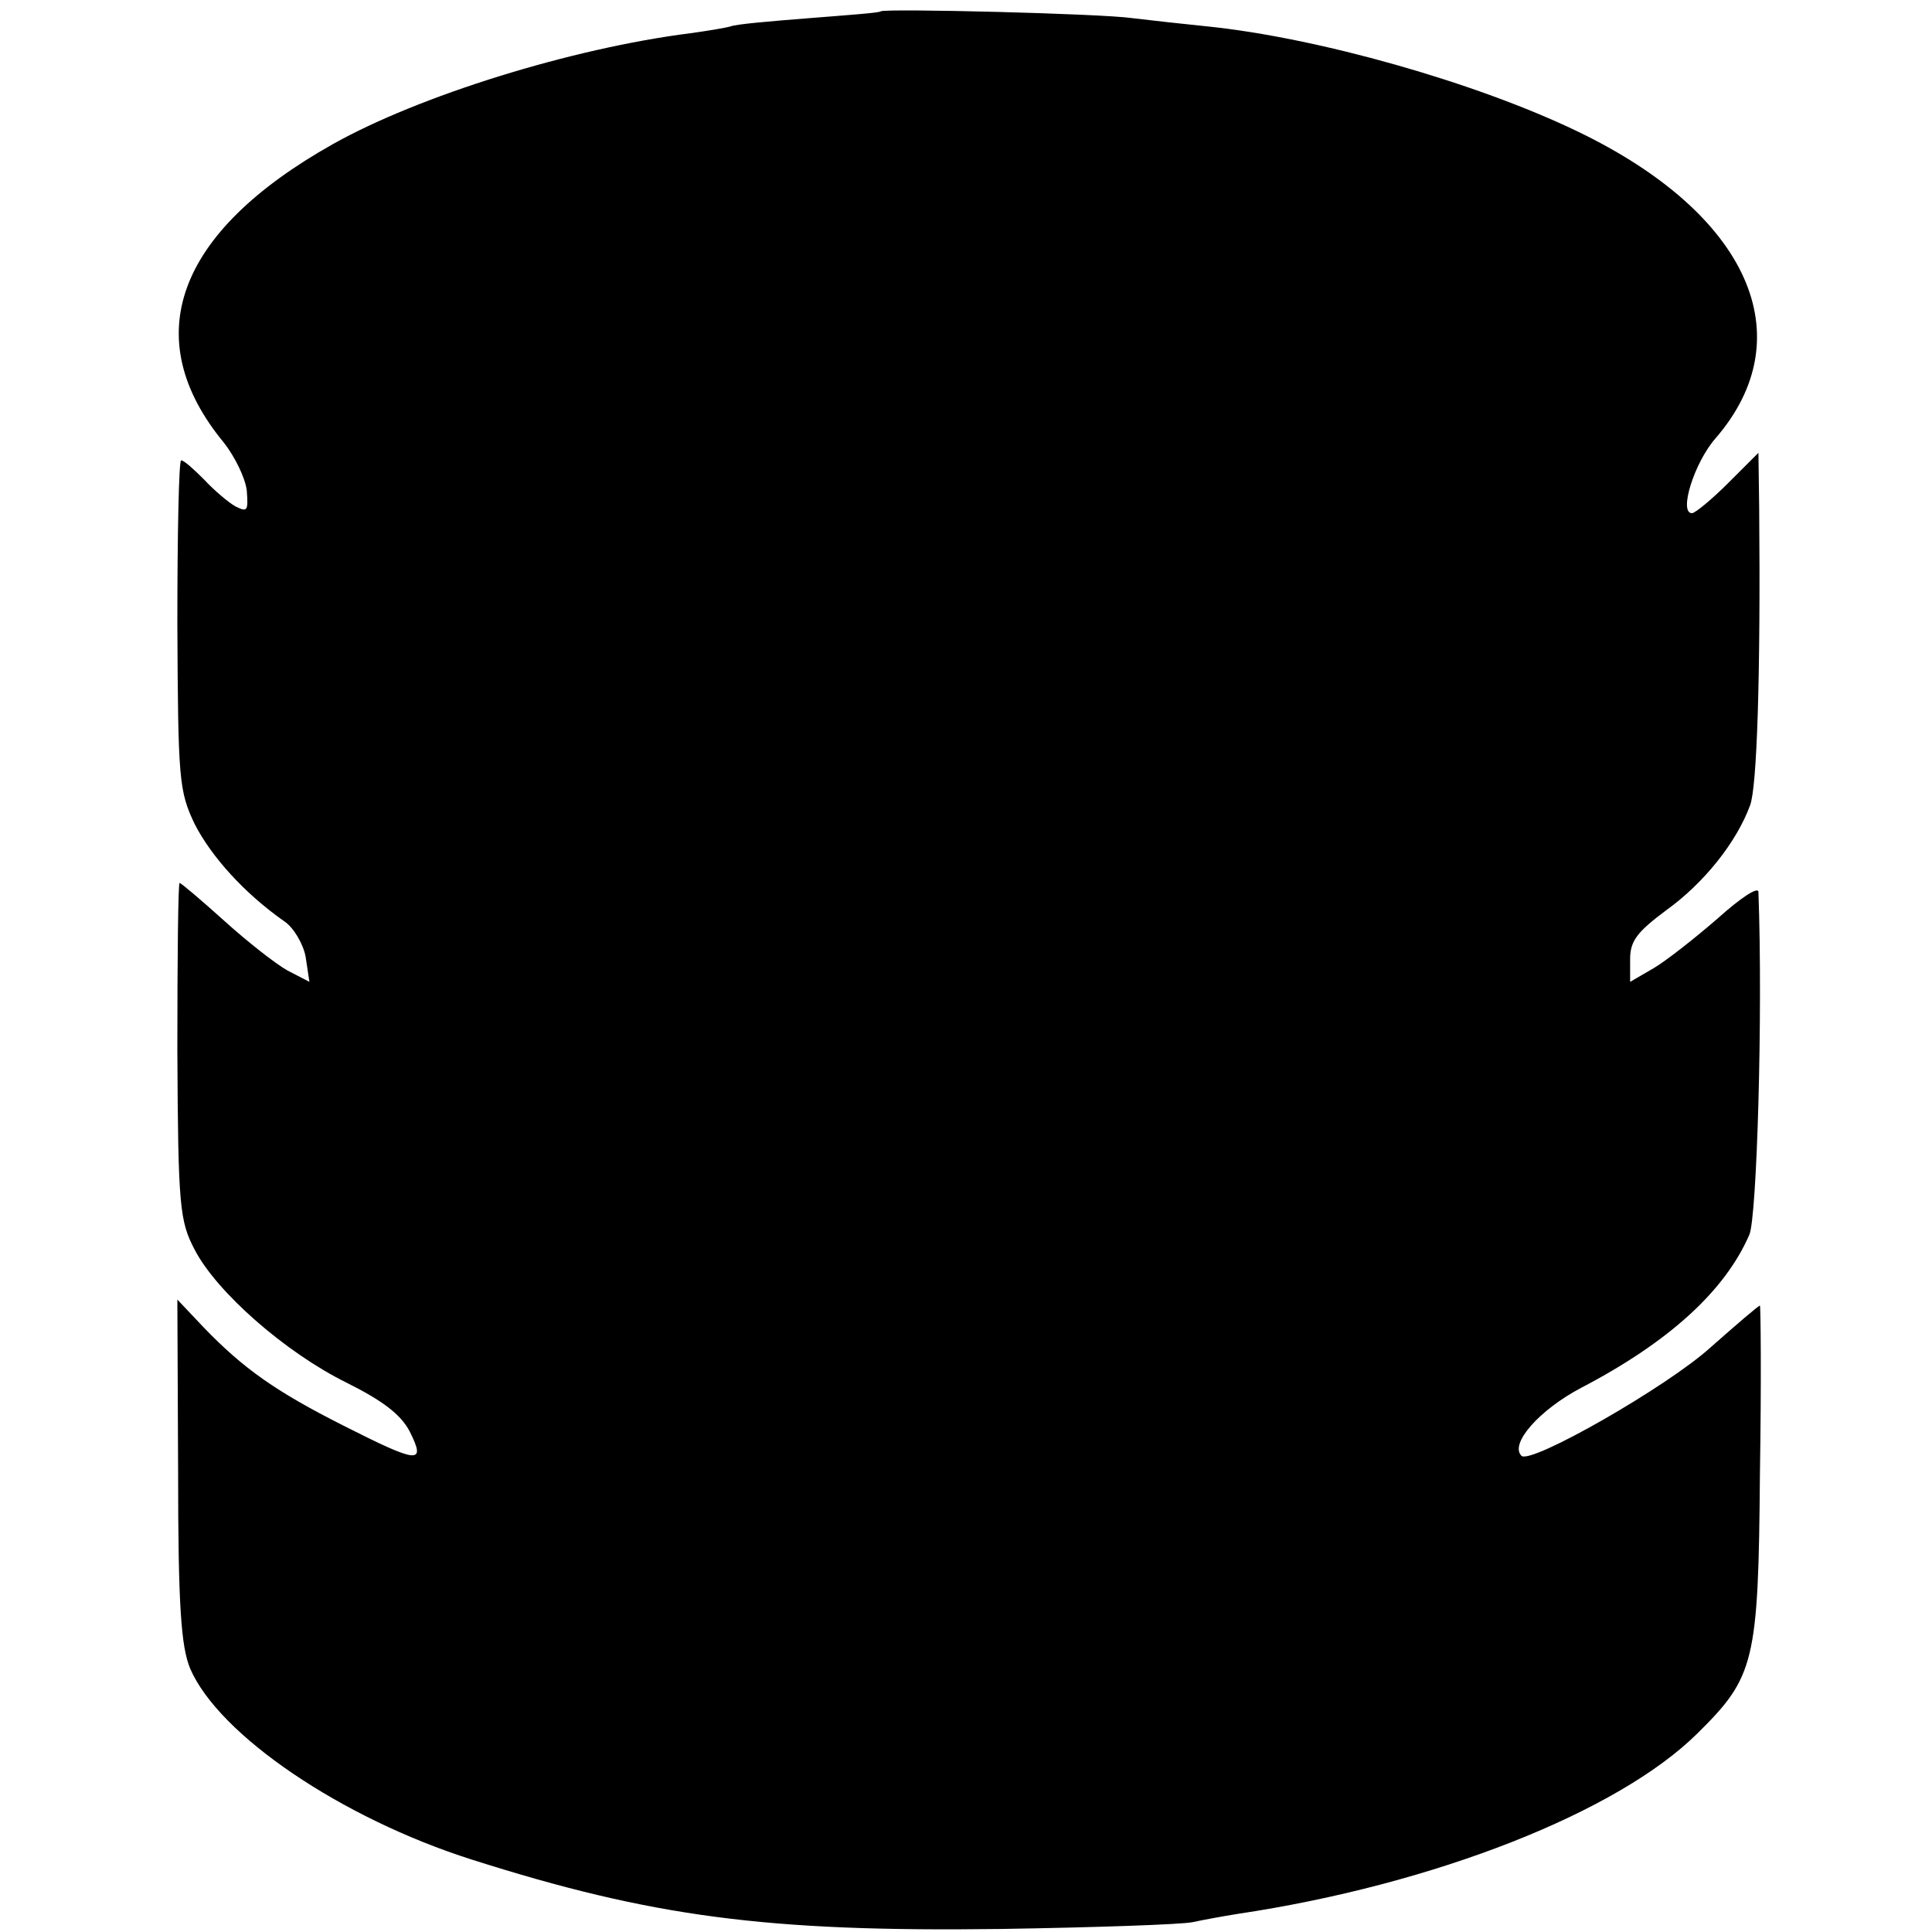
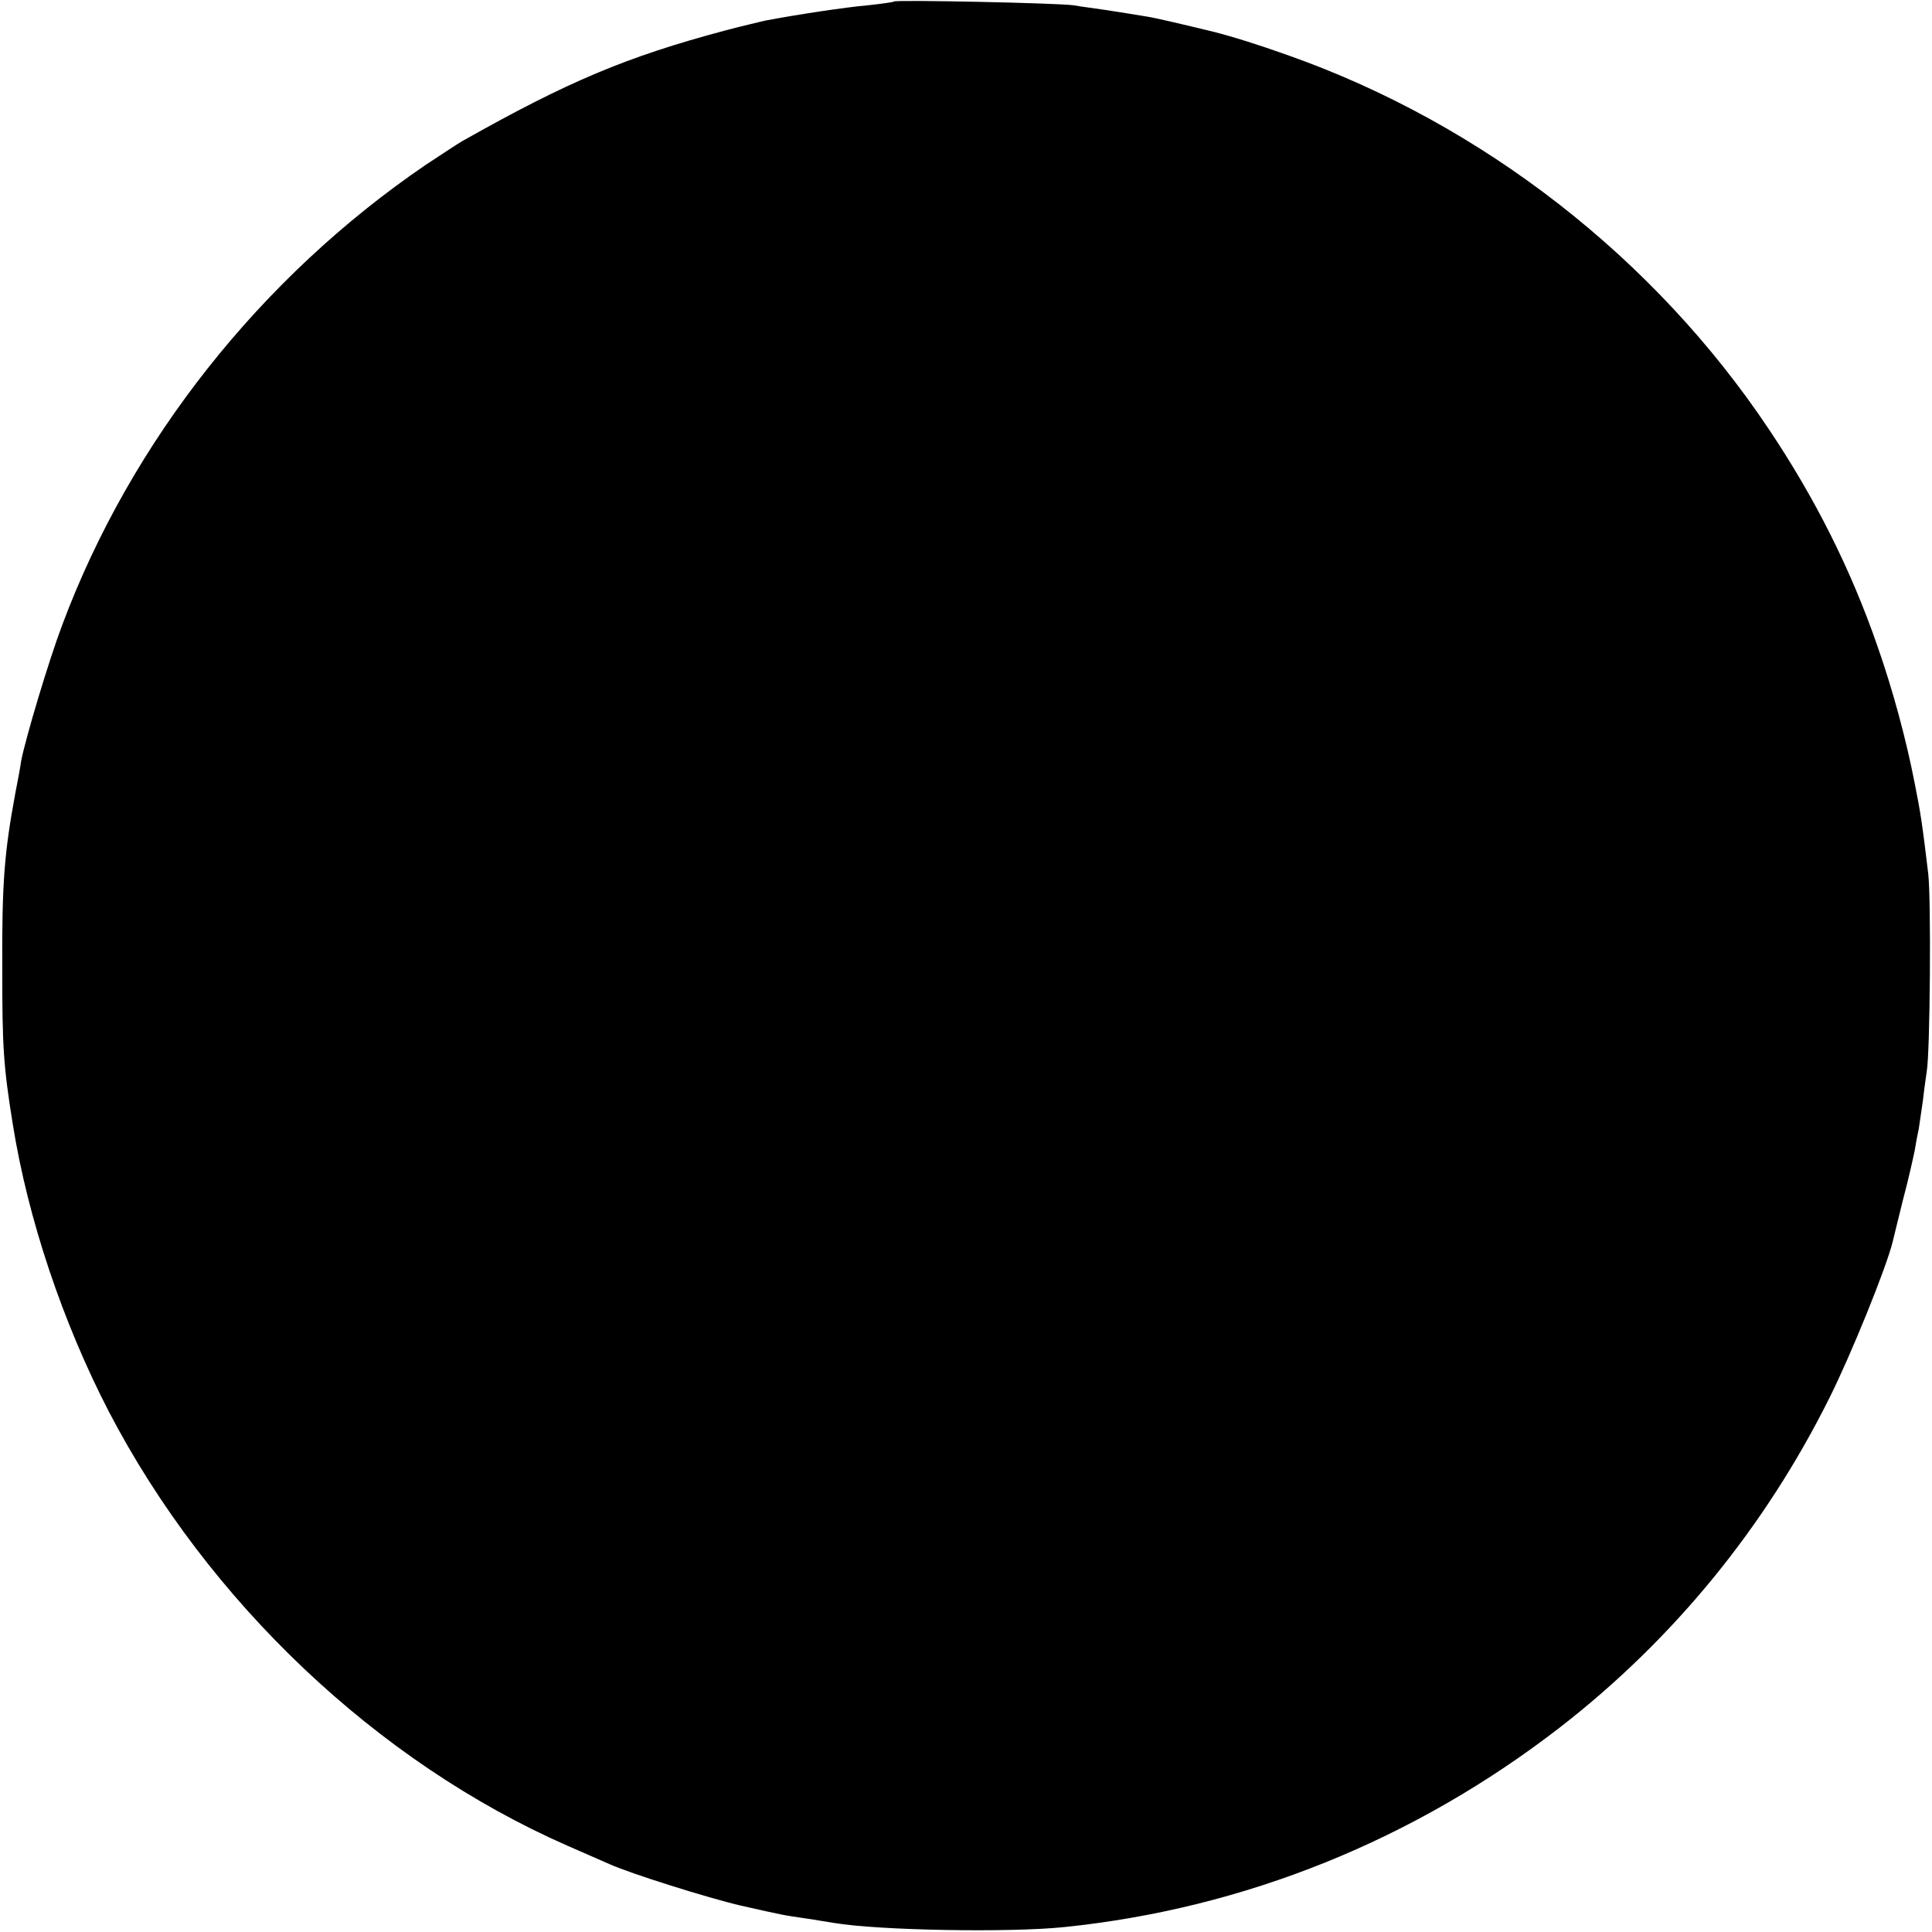
- <svg xmlns="http://www.w3.org/2000/svg" version="1.0" width="256pt" height="256pt" viewBox="0 0 256 256" preserveAspectRatio="xMidYMid meet">
-   <g transform="translate(0,256) scale(0.1,-0.1)" fill="#000000" stroke="none">
-     <path d="M1167 2545 c-1 -2 -44 -5 -94 -9 -51 -4 -98 -8 -105 -11 -7 -2 -31 -6 -53 -9 -158 -20 -360 -83 -474 -147 -208 -117 -259 -257 -144 -396 14 -18 28 -46 30 -63 2 -27 1 -29 -15 -21 -9 5 -28 21 -41 35 -14 14 -27 26 -31 26 -3 0 -5 -98 -5 -217 1 -206 2 -221 23 -265 22 -43 66 -92 119 -129 12 -8 25 -30 28 -47 l5 -33 -29 15 c-16 9 -53 38 -84 66 -30 27 -57 50 -59 50 -2 0 -3 -100 -3 -222 1 -207 3 -226 23 -264 29 -56 120 -136 201 -176 48 -24 72 -42 84 -65 22 -44 11 -42 -88 8 -89 45 -132 75 -185 130 l-35 37 1 -227 c0 -180 4 -233 16 -262 38 -88 200 -198 373 -253 239 -76 391 -96 700 -92 127 2 241 6 255 9 14 3 41 8 60 11 261 39 504 135 609 239 76 75 81 94 83 345 2 122 1 222 0 222 -2 0 -31 -25 -65 -55 -57 -52 -239 -156 -251 -144 -16 16 24 61 79 90 117 61 191 129 223 203 10 23 18 293 12 454 0 8 -24 -8 -54 -35 -30 -26 -68 -56 -85 -66 l-31 -18 0 30 c0 24 9 36 48 65 50 36 93 90 111 139 9 24 14 169 12 395 l-1 72 -40 -40 c-22 -22 -44 -40 -48 -40 -18 0 3 67 31 99 117 135 44 298 -183 407 -135 65 -344 124 -490 139 -30 3 -75 8 -100 11 -41 6 -327 13 -333 9z" />
+ <svg xmlns="http://www.w3.org/2000/svg" version="1.0" width="512pt" height="512pt" viewBox="0 0 512 512" preserveAspectRatio="xMidYMid meet">
+   <g transform="translate(0,512) scale(0.1,-0.1)" fill="#000000" stroke="none">
+     <path d="M2369 5116 c-2 -2 -33 -6 -69 -10 -58 -5 -191 -25 -274 -41 -16 -4 -64 -15 -105 -26 -262 -70 -416 -135 -696 -293 -11 -6 -54 -35 -97 -63 -437 -298 -781 -732 -963 -1219 -36 -95 -98 -303 -109 -361 -2 -15 -9 -53 -15 -83 -30 -161 -36 -242 -35 -470 0 -205 3 -255 28 -410 40 -250 132 -524 254 -760 263 -505 712 -930 1215 -1151 50 -22 101 -44 112 -49 55 -25 262 -90 348 -110 120 -27 111 -25 172 -34 28 -4 61 -10 75 -12 119 -20 466 -26 610 -11 478 49 929 231 1315 530 300 233 542 529 713 872 57 114 151 345 168 415 2 8 14 58 27 110 14 52 27 111 31 130 3 19 8 46 11 59 2 14 7 47 11 75 3 28 8 62 10 76 9 49 12 456 4 525 -16 133 -20 160 -36 240 -23 118 -58 247 -99 364 -70 202 -165 391 -287 573 -303 454 -759 809 -1273 991 -84 30 -149 50 -200 63 -78 19 -155 37 -175 40 -66 11 -88 14 -120 19 -19 3 -53 7 -75 11 -43 6 -470 15 -476 10z" />
  </g>
</svg>
